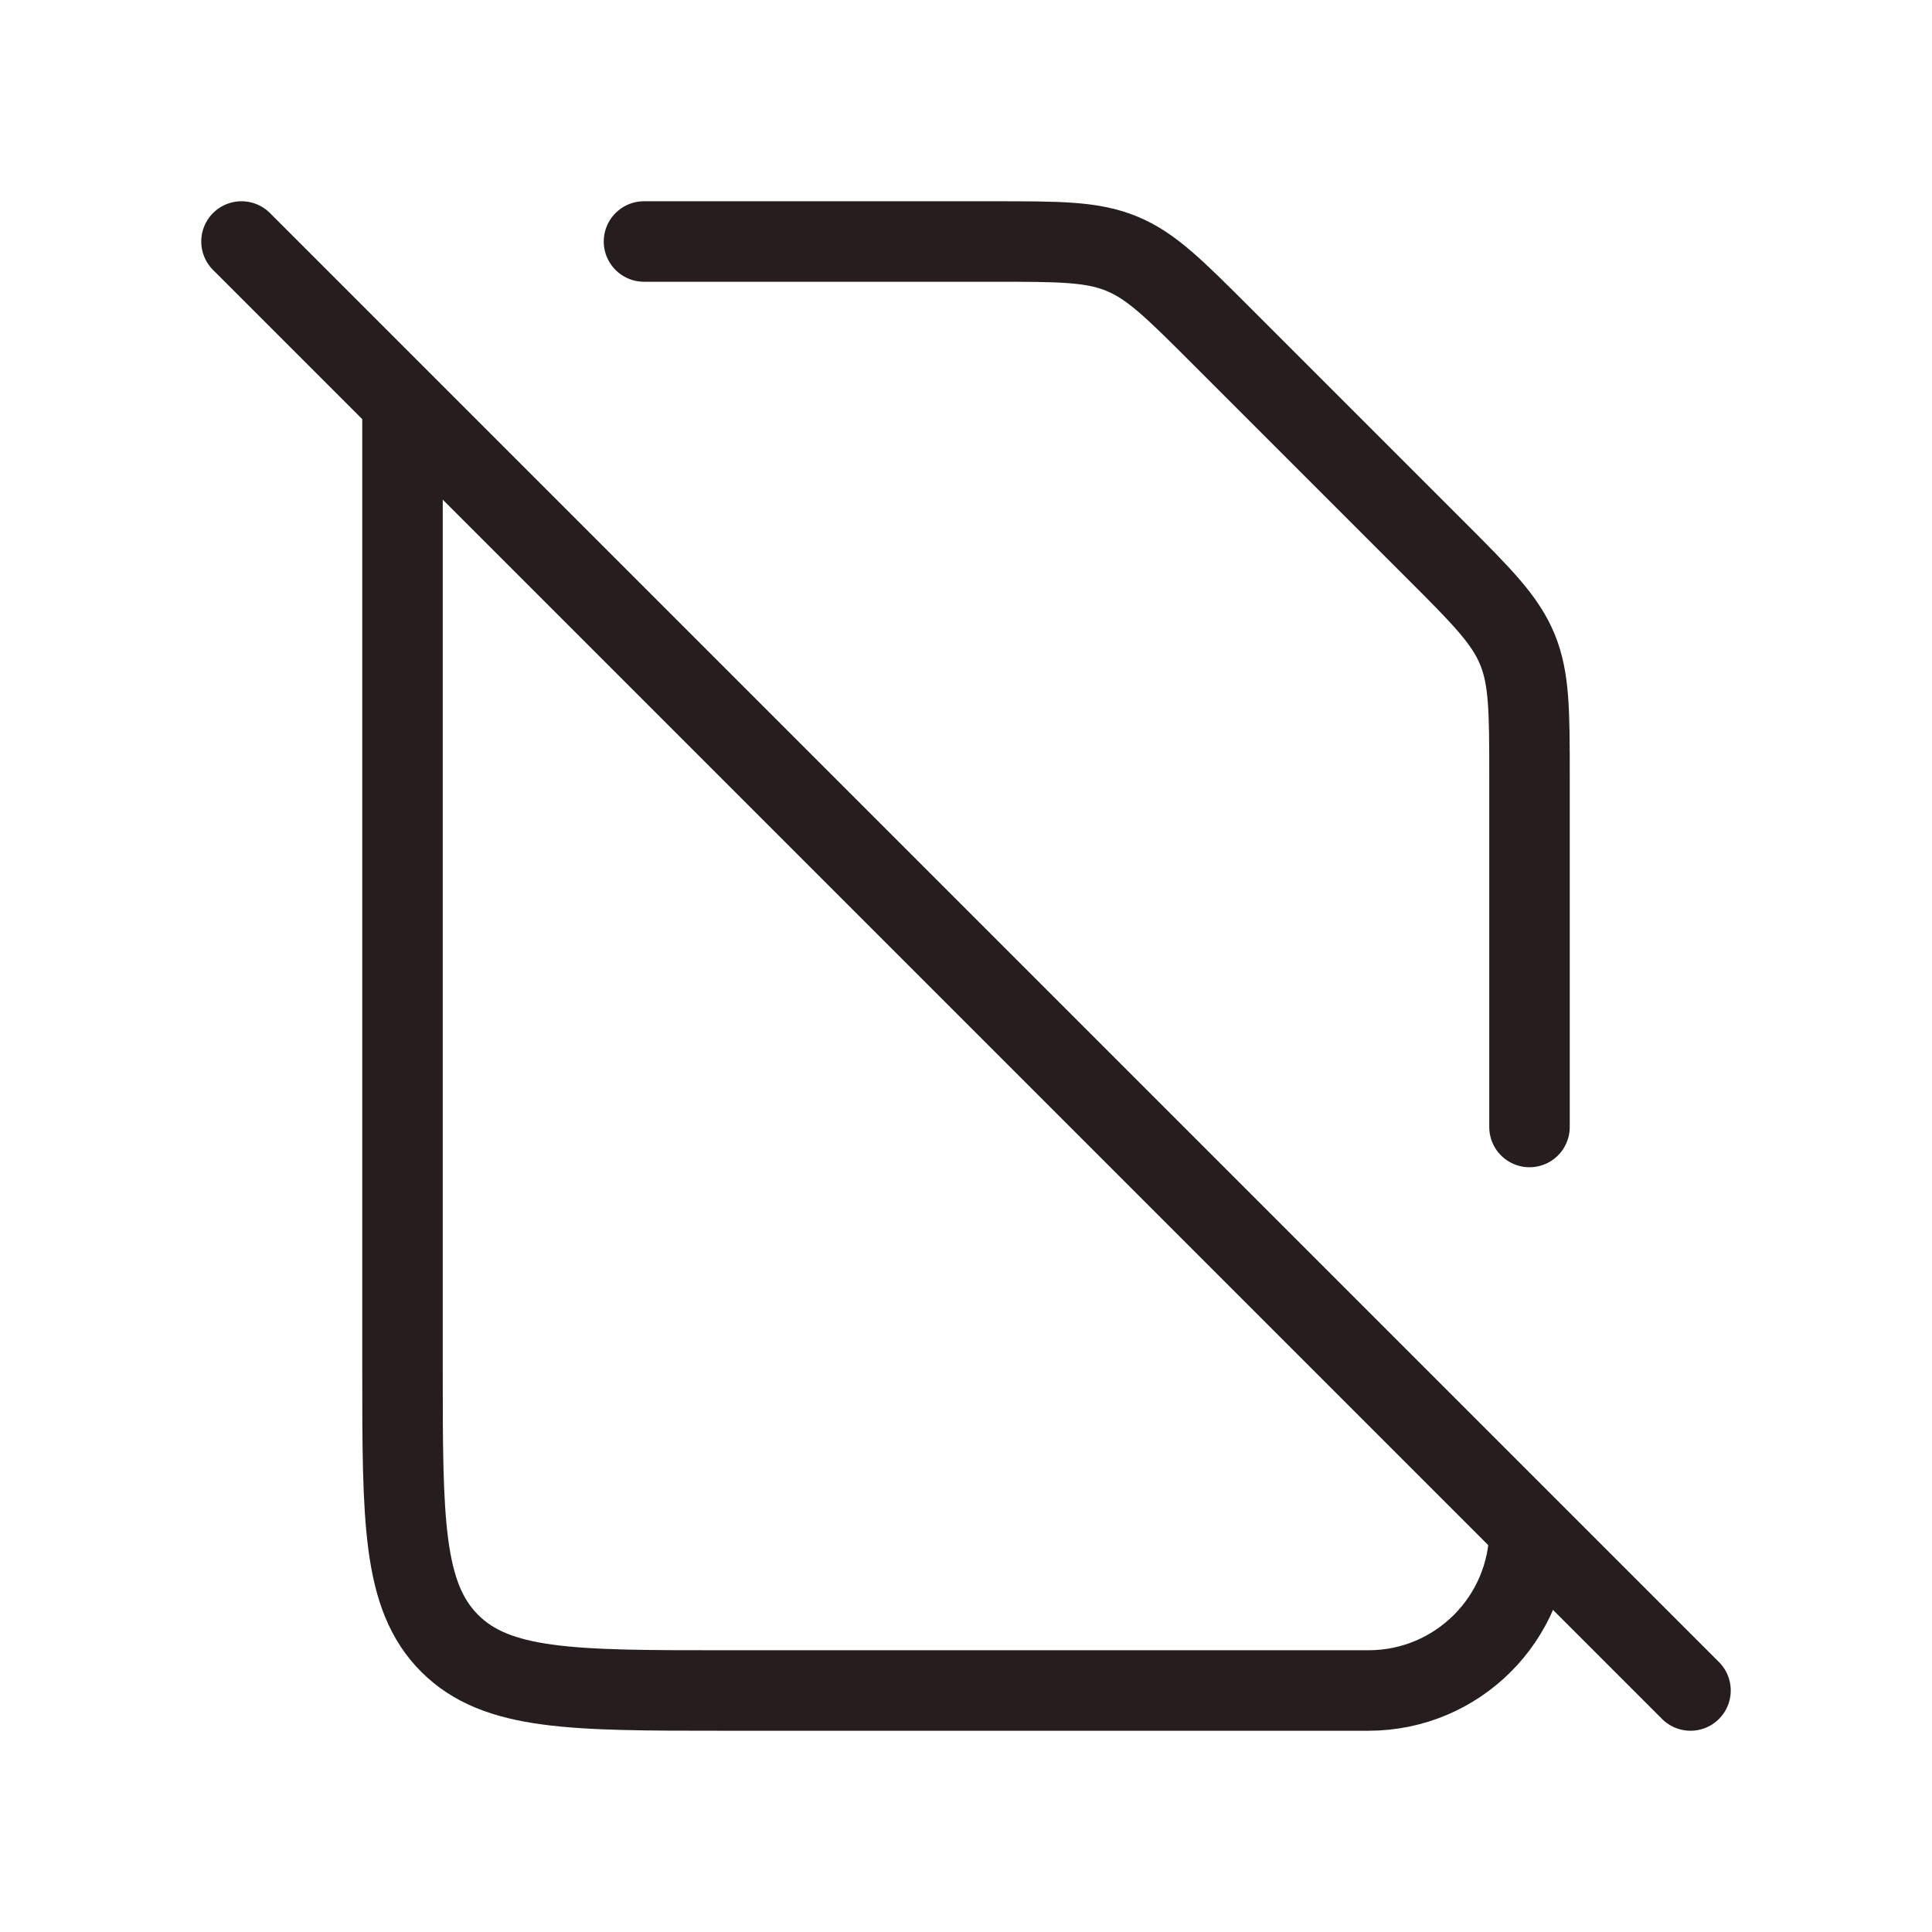
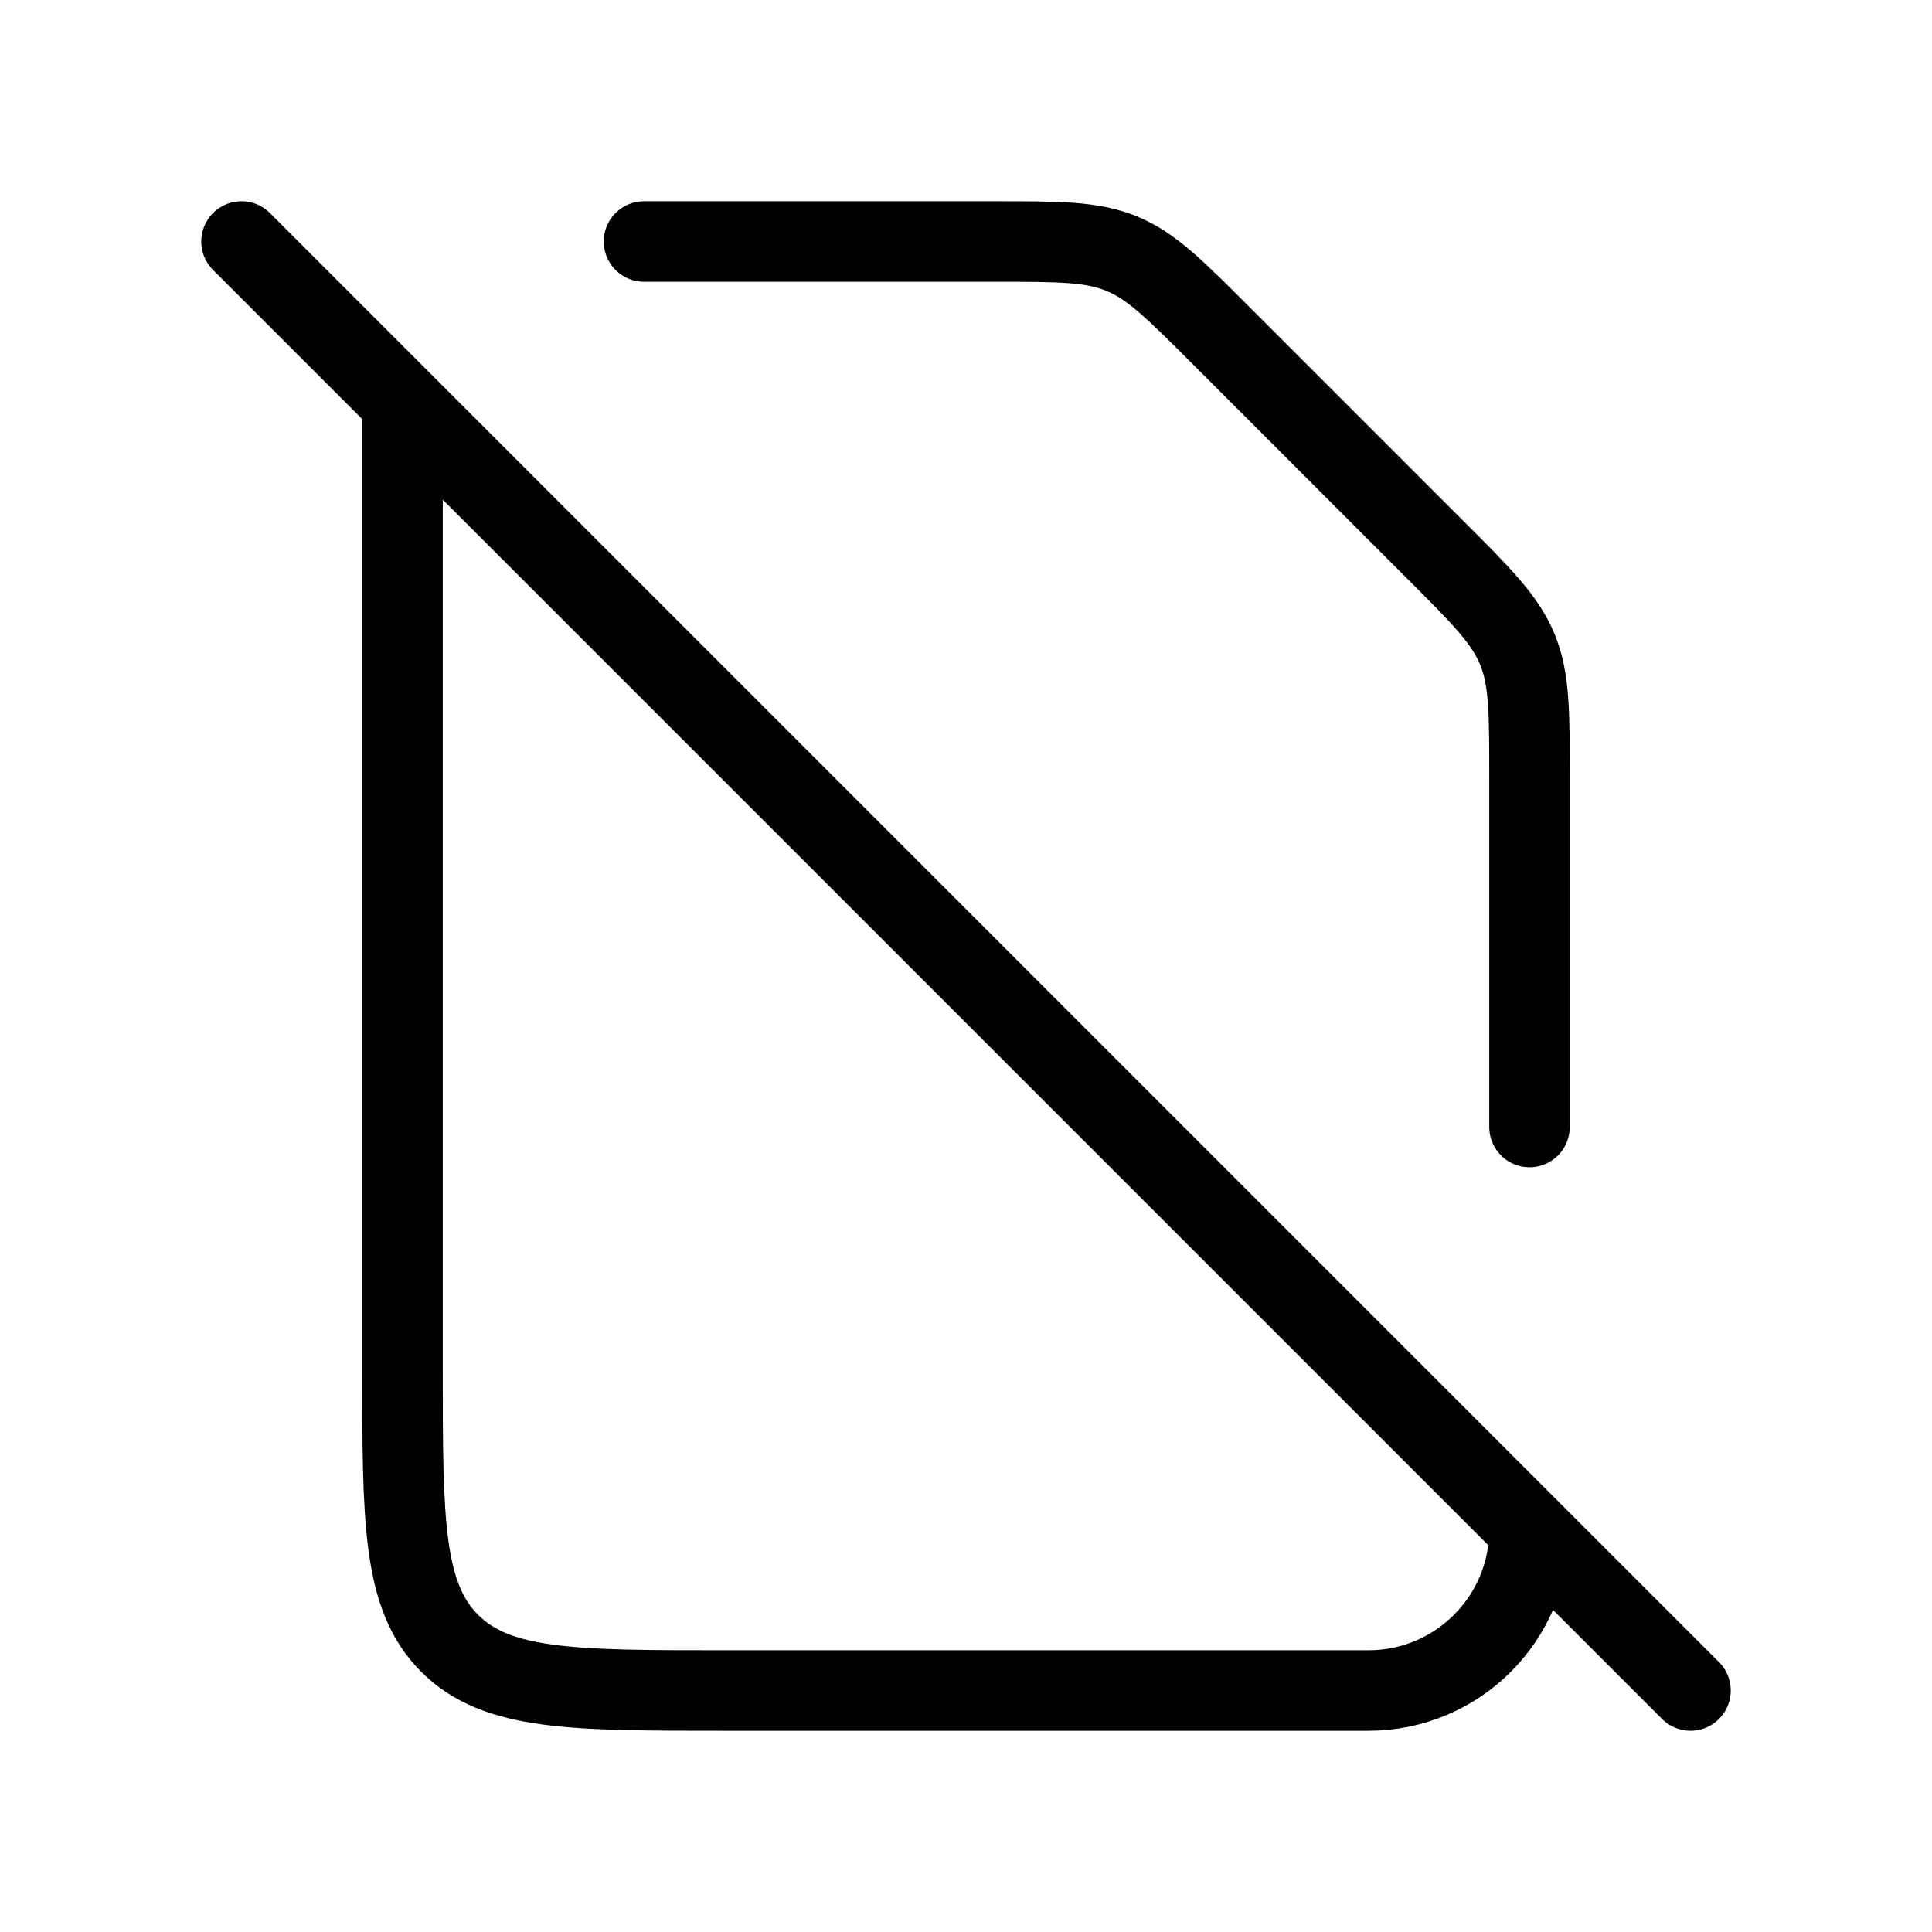
<svg xmlns="http://www.w3.org/2000/svg" width="24" height="24" viewBox="0 0 24 24" fill="none">
-   <path d="M8 3H12.343C13.161 3 13.569 3 13.937 3.152C14.305 3.304 14.594 3.594 15.172 4.172L17.828 6.828C18.407 7.406 18.695 7.696 18.848 8.063C19 8.431 19 8.839 19 9.657L19 14" stroke="#261E1E" stroke-linecap="round" stroke-linejoin="round" />
-   <path d="M5 5V17C5 18.886 5 19.828 5.586 20.414C6.172 21 7.114 21 9 21H17C17 21 17 21 17 21C18.105 21 19 20.105 19 19C19 19 19 19 19 19V19" stroke="#261E1E" stroke-linejoin="round" />
-   <path d="M3 3L21 21" stroke="#261E1E" stroke-linecap="round" stroke-linejoin="round" />
+   <path d="M8 3H12.343C13.161 3 13.569 3 13.937 3.152C14.305 3.304 14.594 3.594 15.172 4.172L17.828 6.828C18.407 7.406 18.695 7.696 18.848 8.063C19 8.431 19 8.839 19 9.657L19 14" stroke="currentColor" stroke-linecap="round" stroke-linejoin="round" />
+   <path d="M5 5V17C5 18.886 5 19.828 5.586 20.414C6.172 21 7.114 21 9 21H17C17 21 17 21 17 21C18.105 21 19 20.105 19 19C19 19 19 19 19 19V19" stroke="currentColor" stroke-linejoin="round" />
+   <path d="M3 3L21 21" stroke="currentColor" stroke-linecap="round" stroke-linejoin="round" />
</svg>
